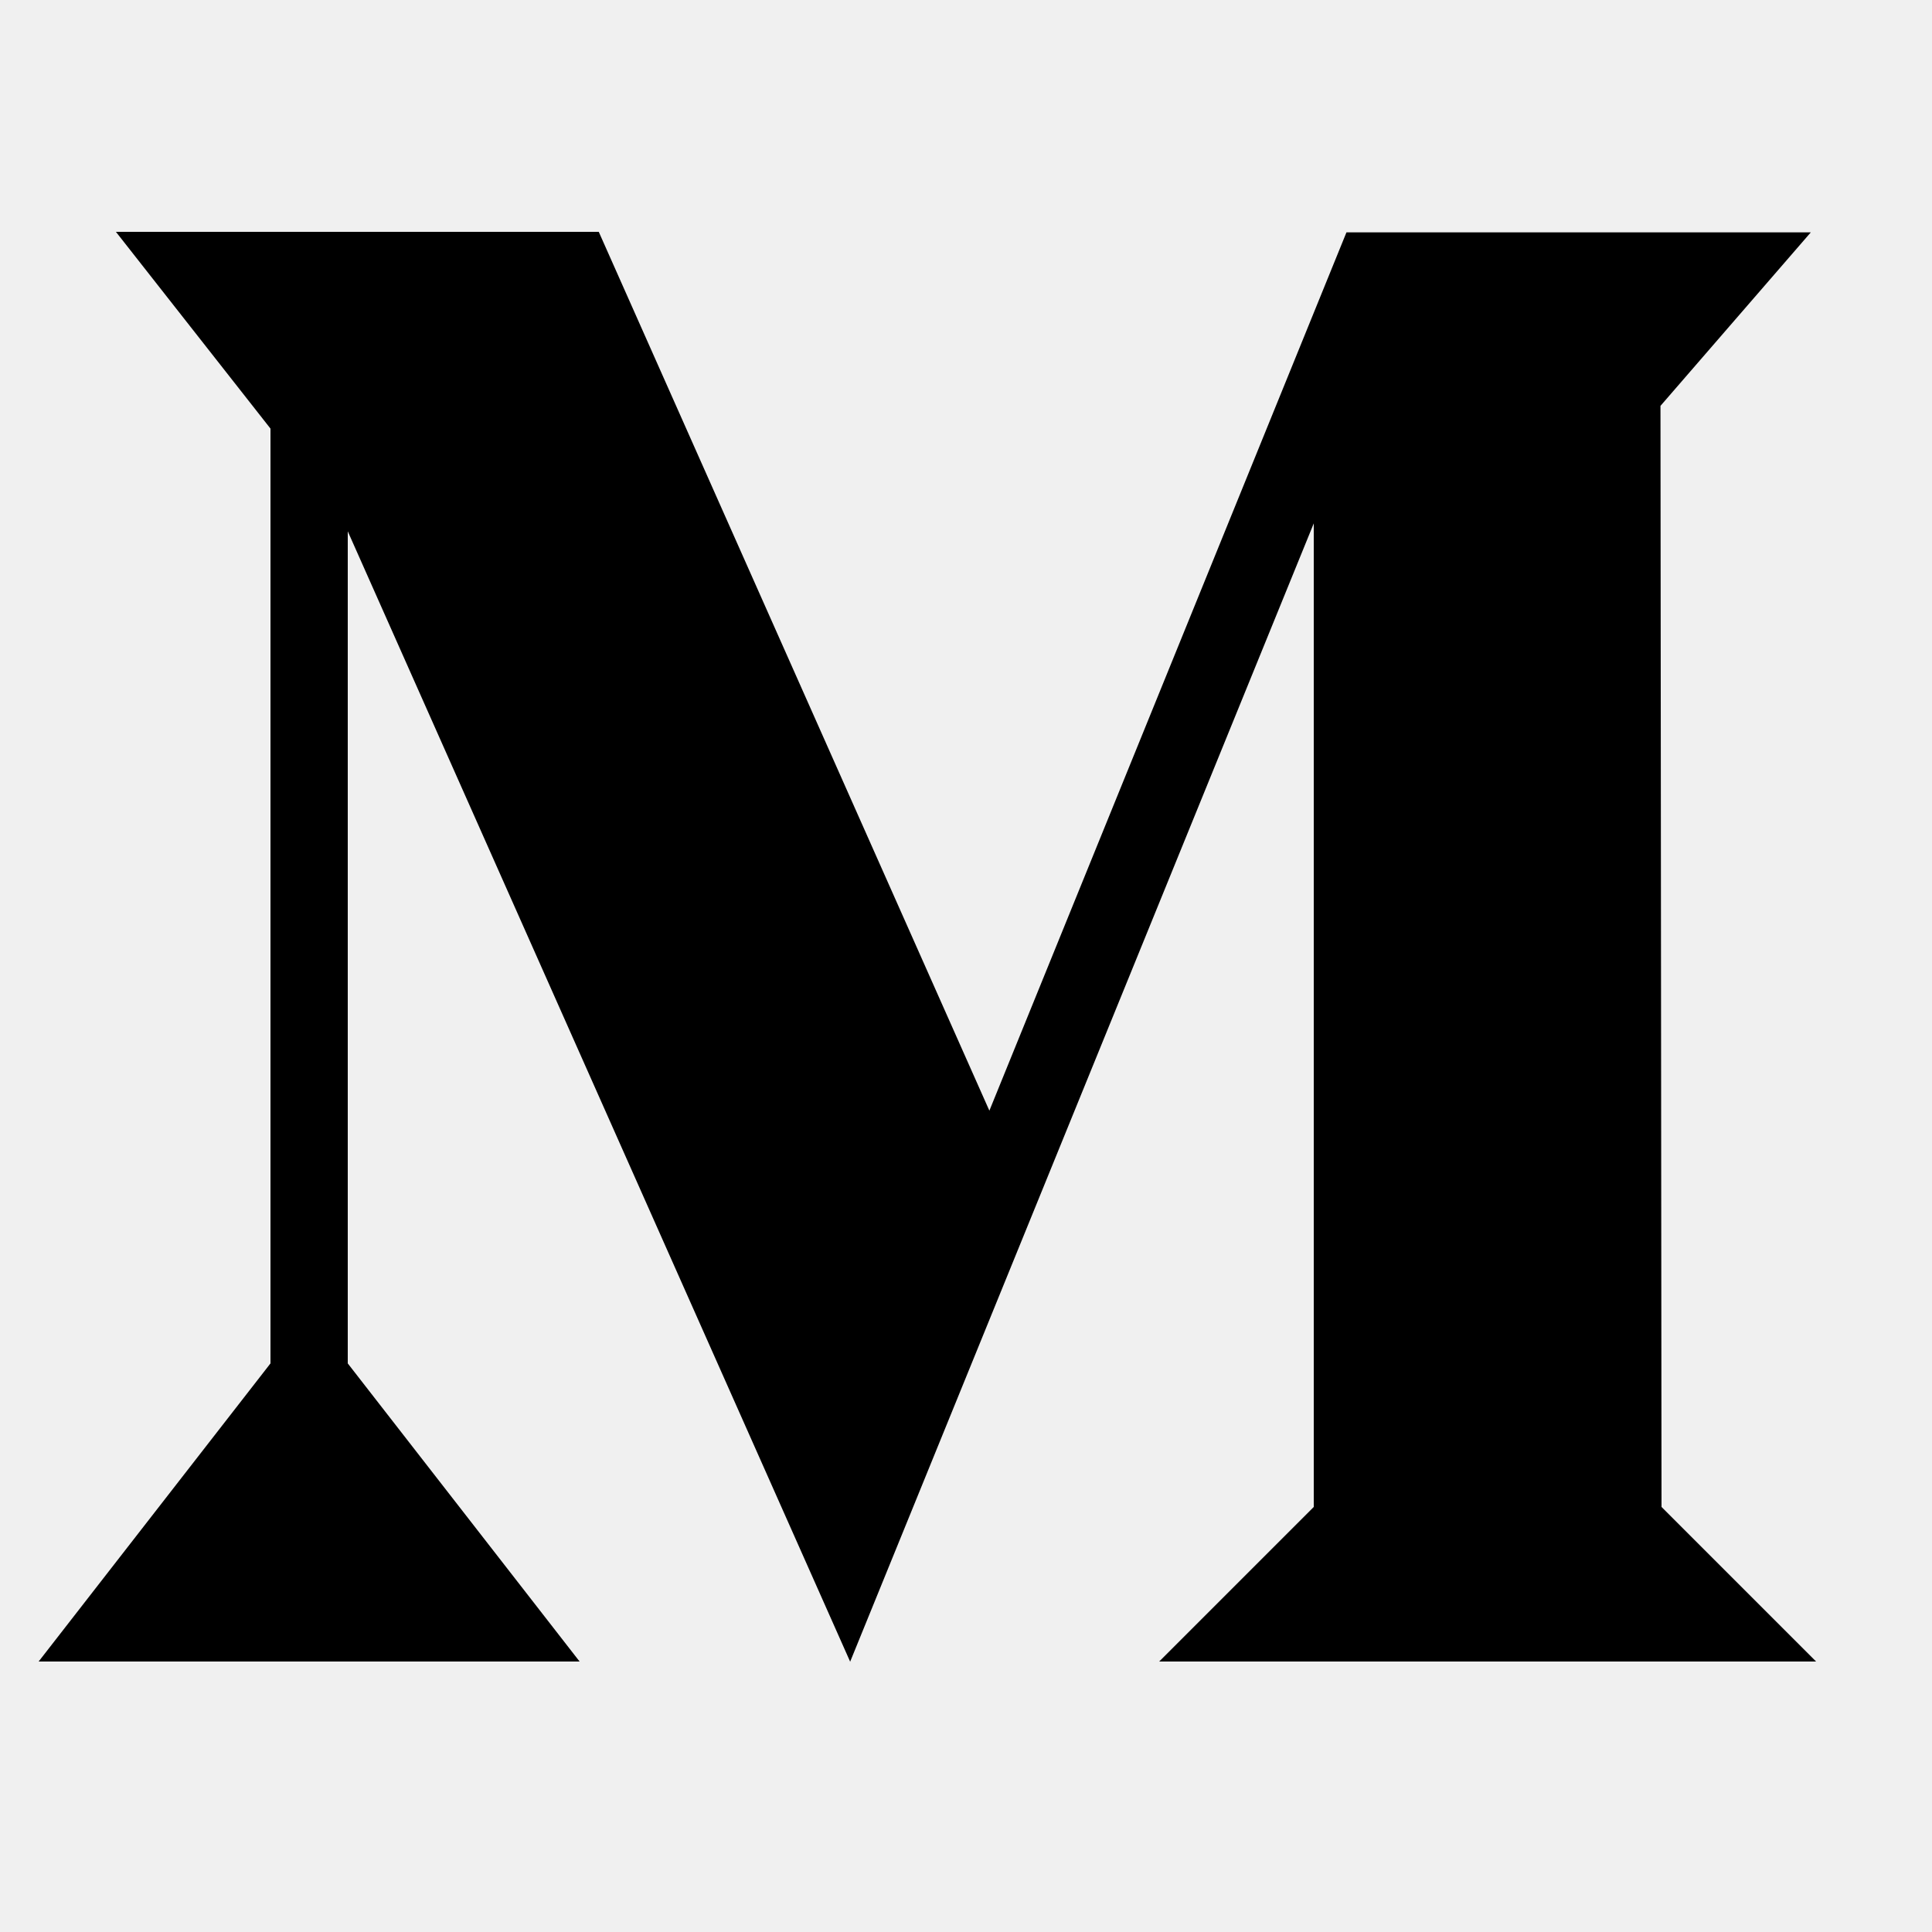
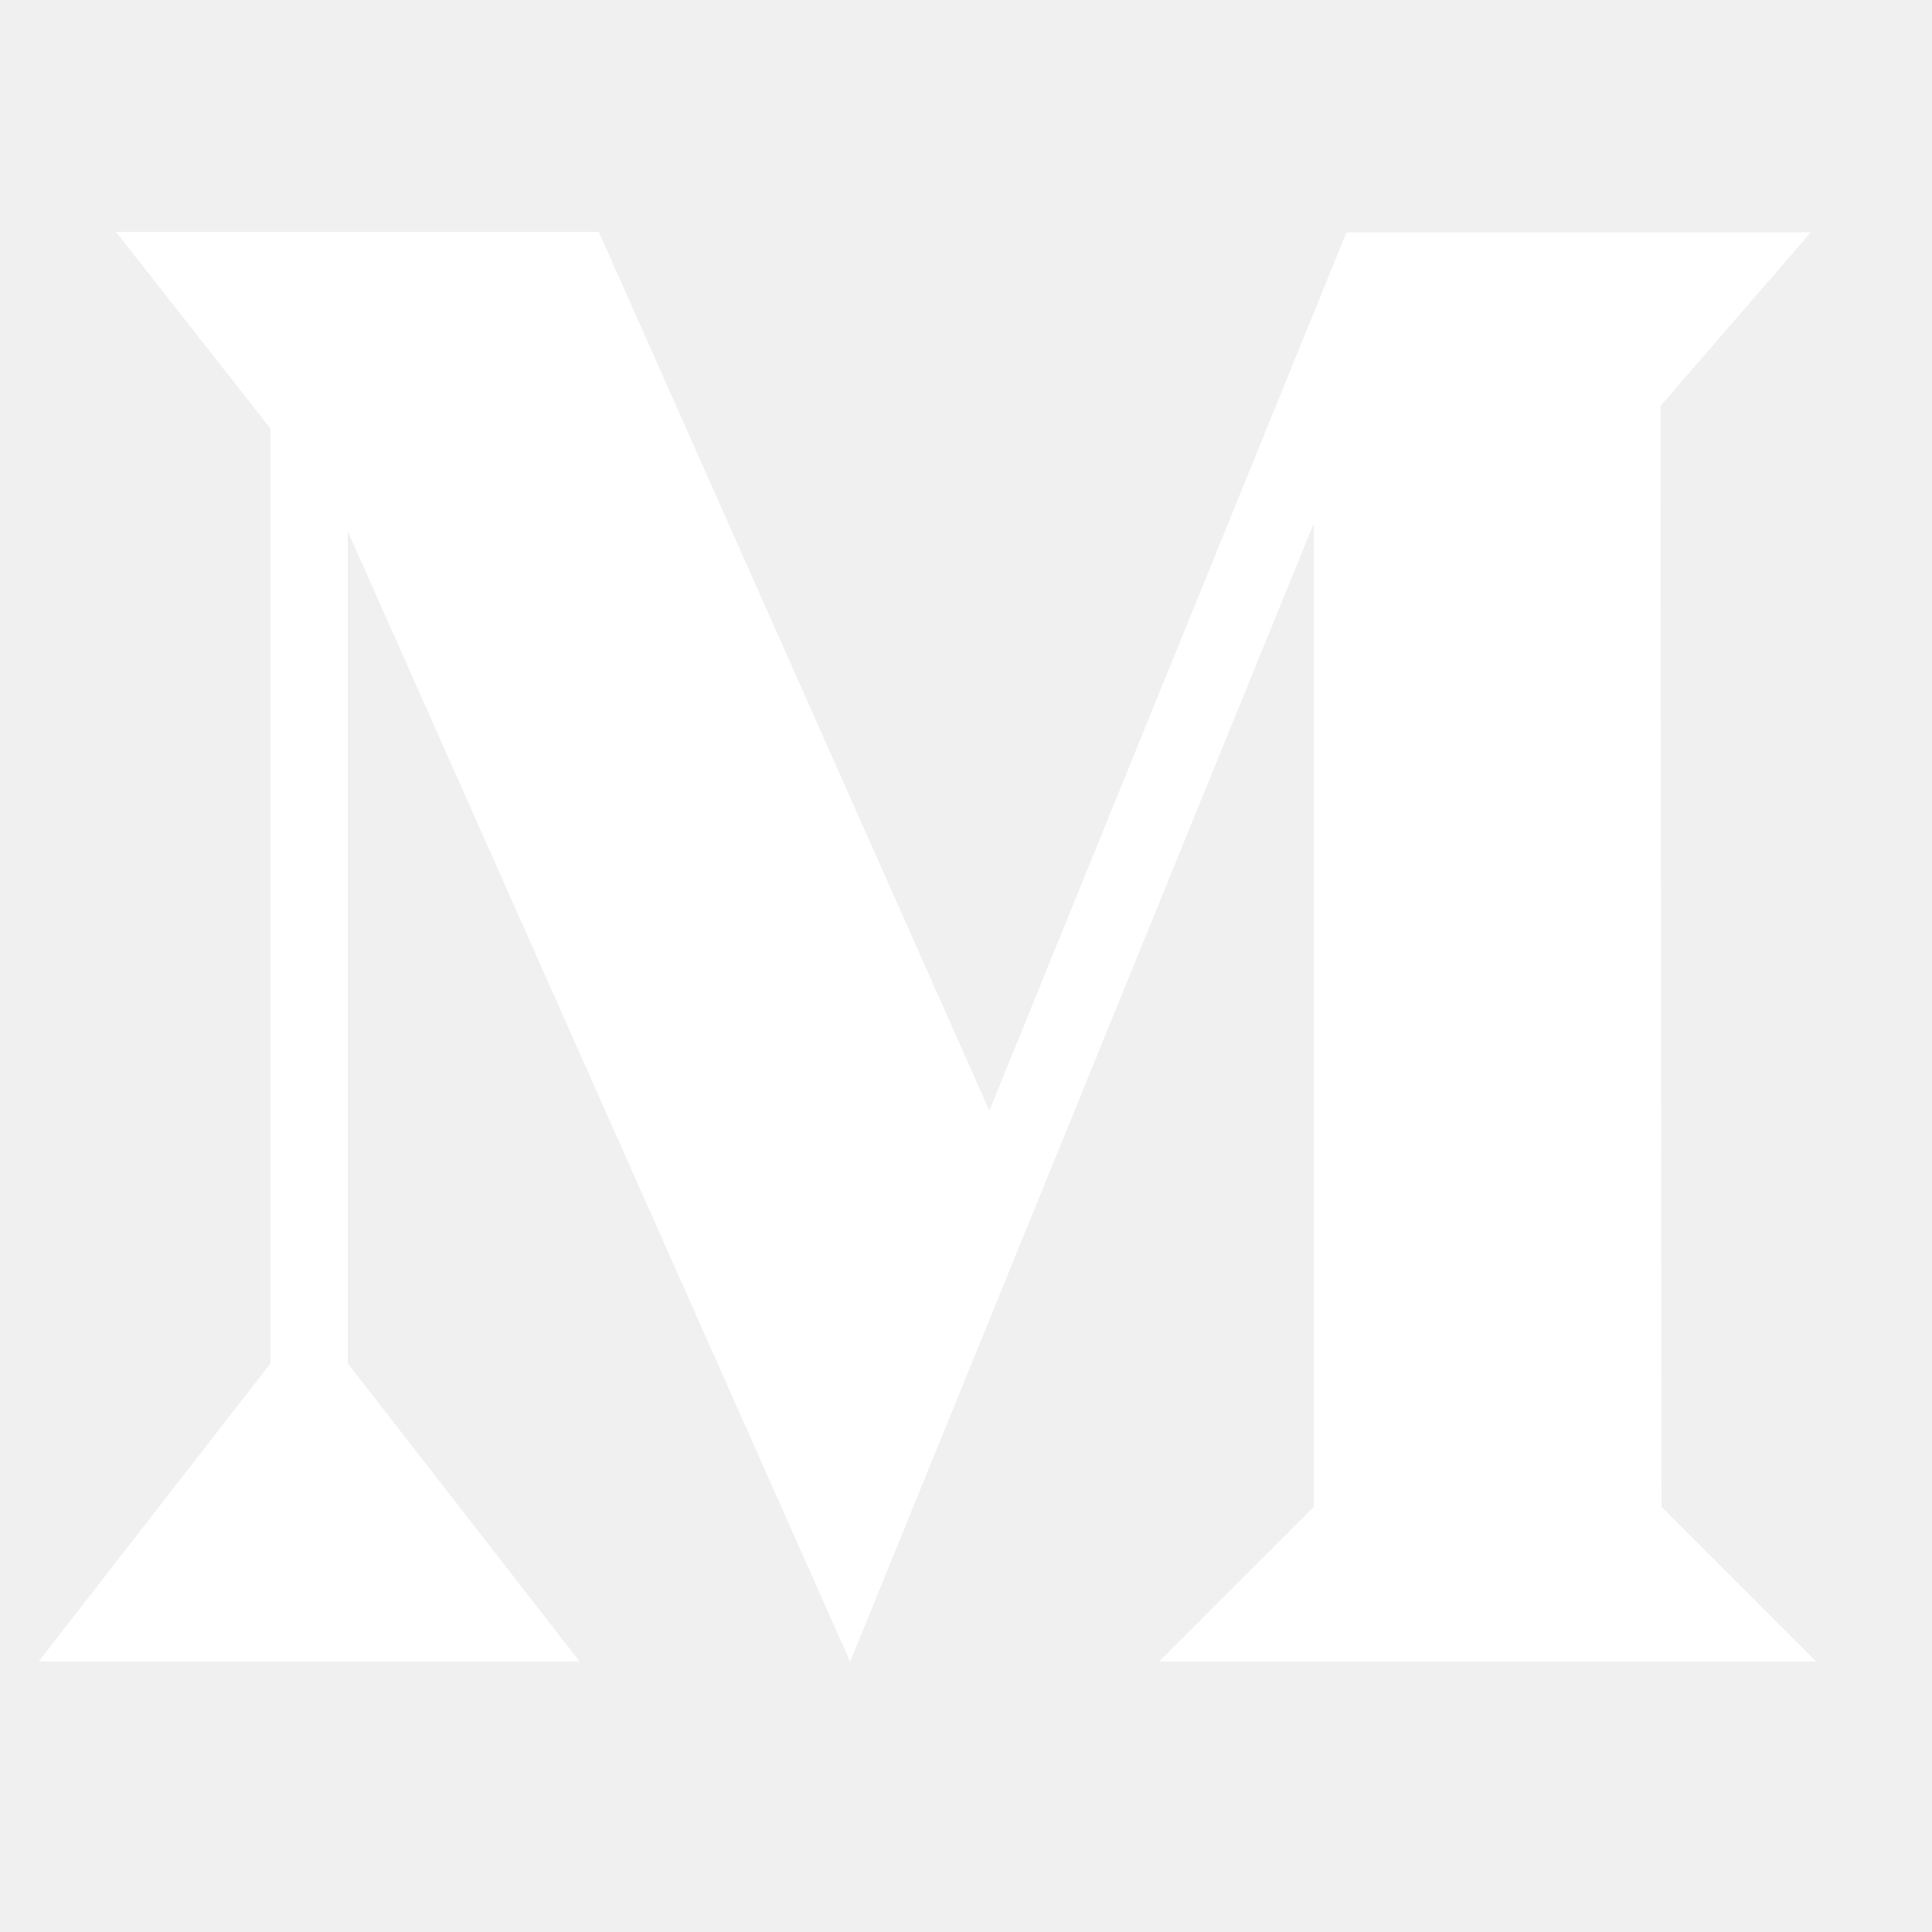
- <svg xmlns="http://www.w3.org/2000/svg" fill="#000000" viewBox="0 0 50 50" width="50px" height="50px">
+ <svg xmlns="http://www.w3.org/2000/svg" fill="#ffffff" viewBox="0 0 50 50" width="50px" height="50px">
  <path d="M 3 6 L 7 11.092 L 7 35.285 L 1 43 L 15 43 L 9 35.285 L 9 13.75 L 22 43 L 21.998 43.014 L 34 13.545 L 34 39 L 30 43 L 47 43 L 43 39 L 42.973 10.504 L 46.863 6.014 L 34.846 6.014 L 25.605 28.744 L 15.496 6 L 3 6 z" />
</svg>
